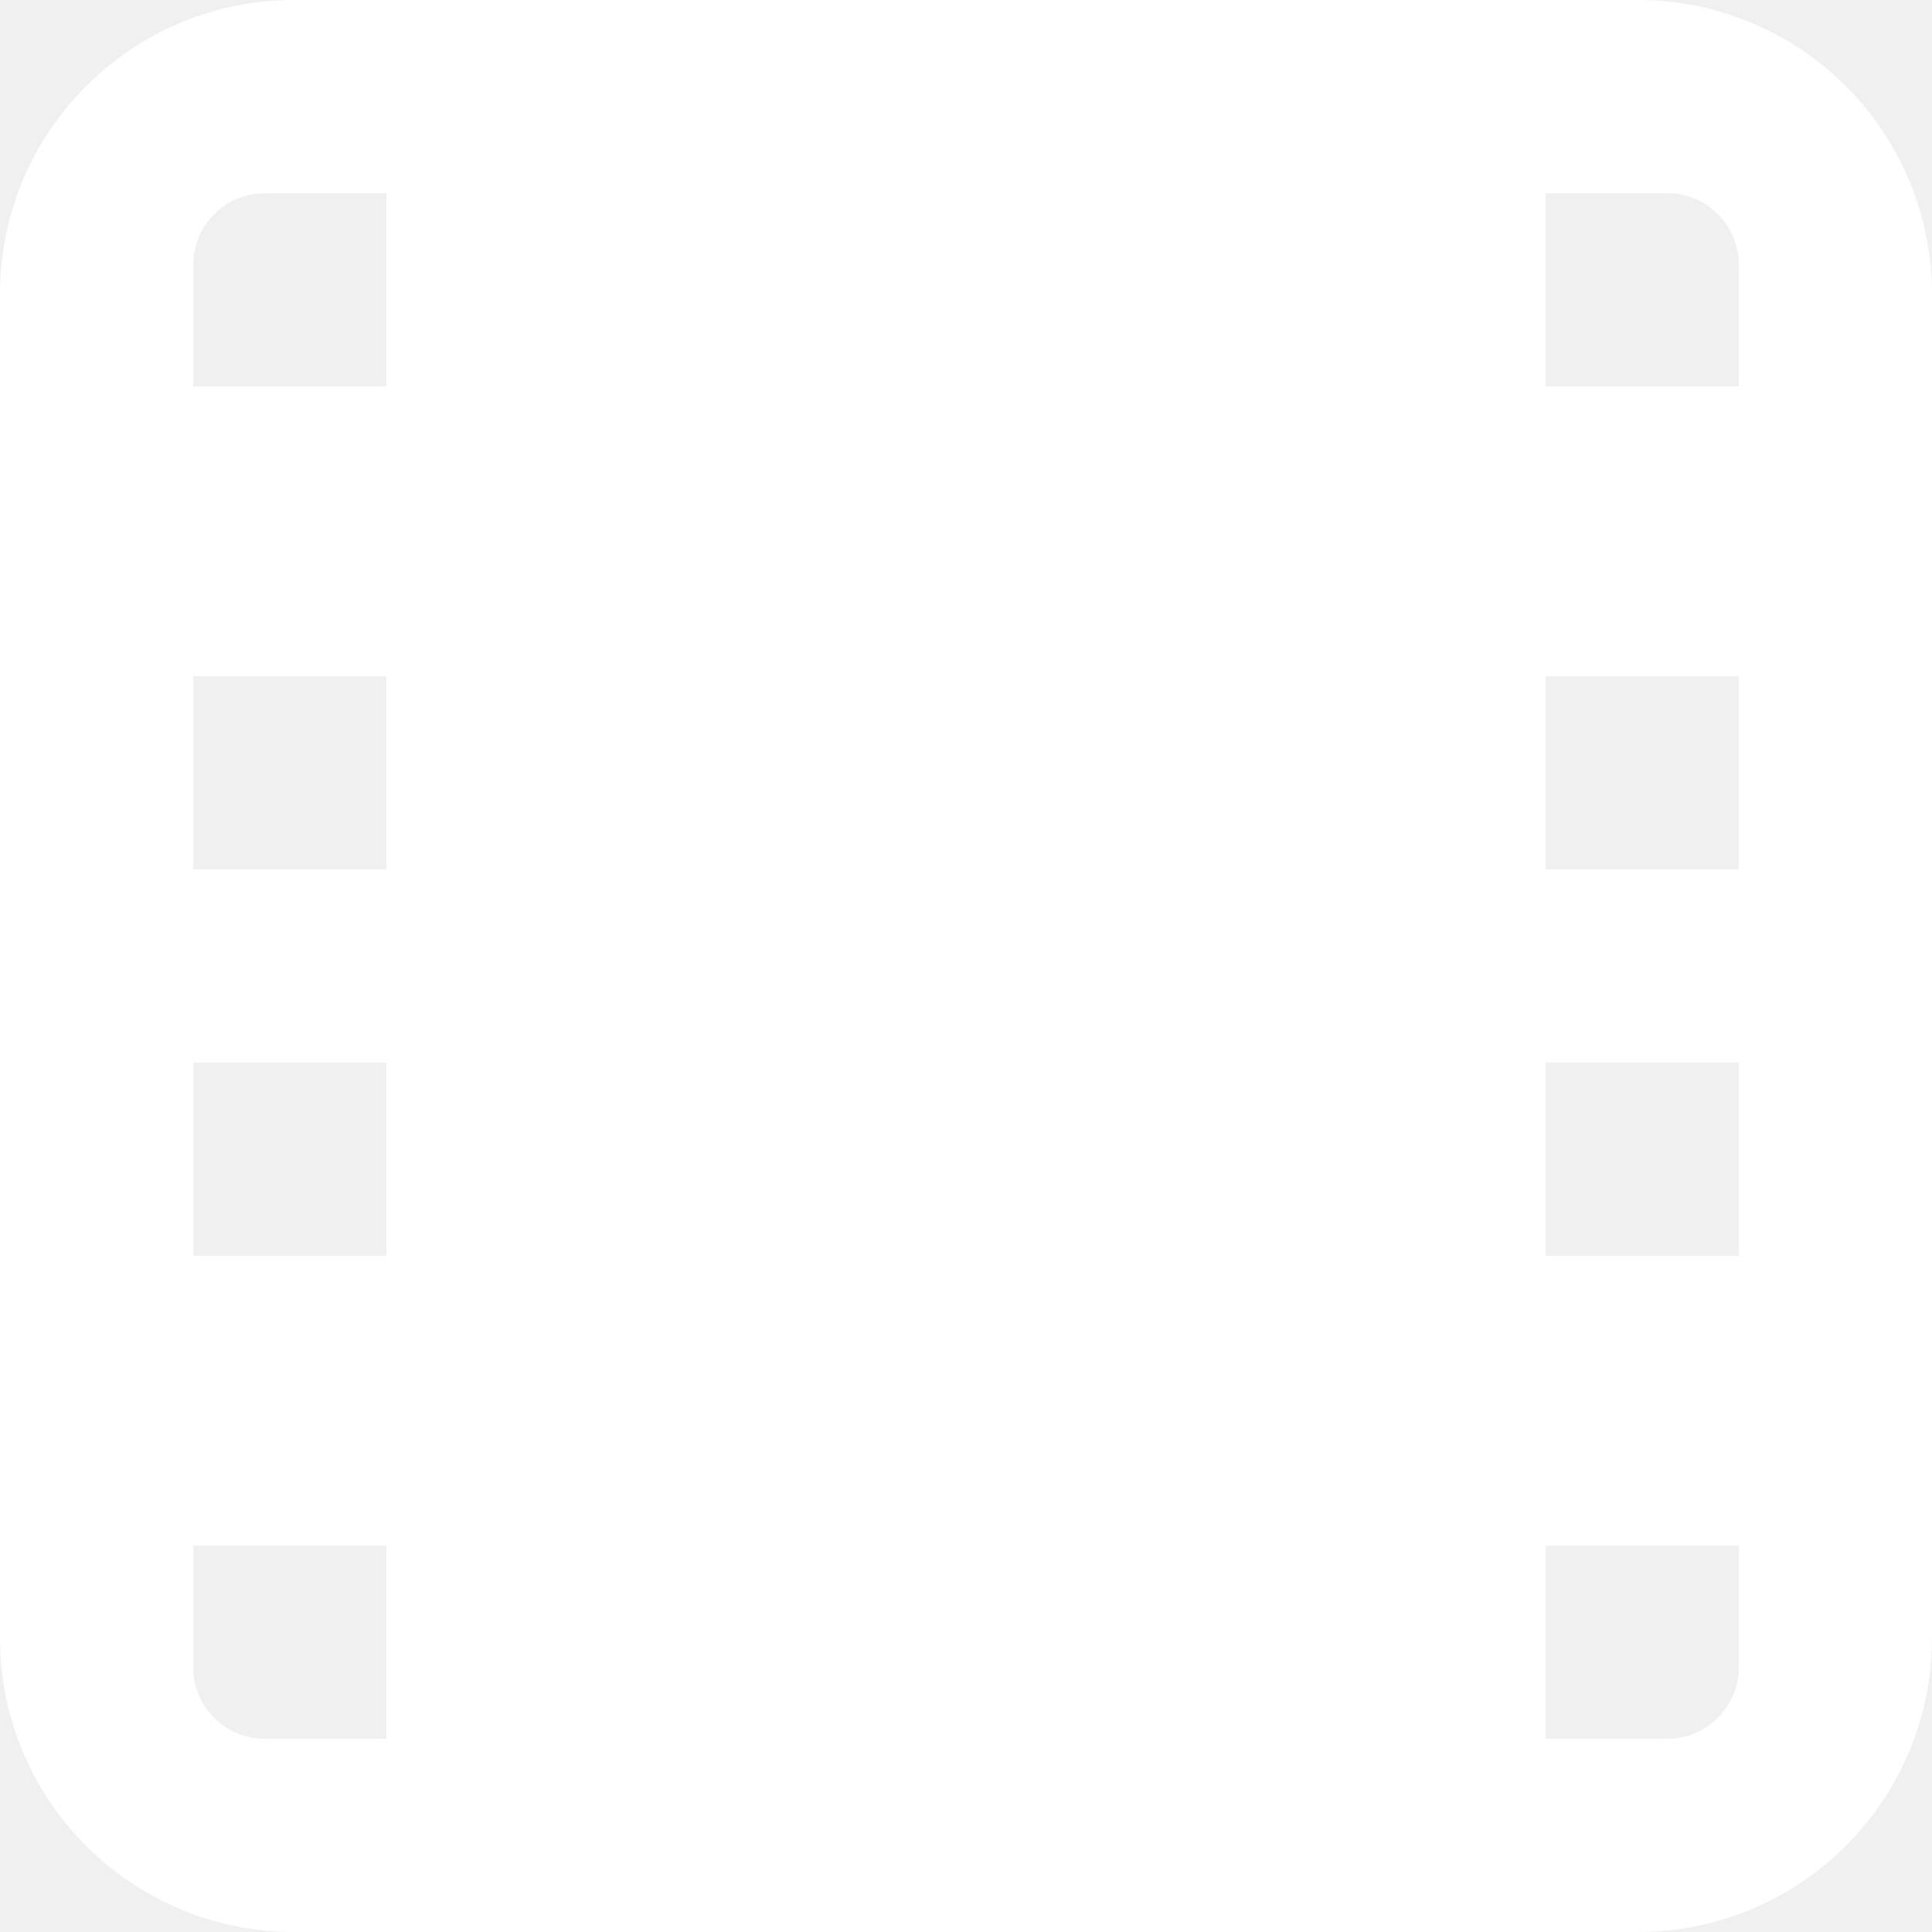
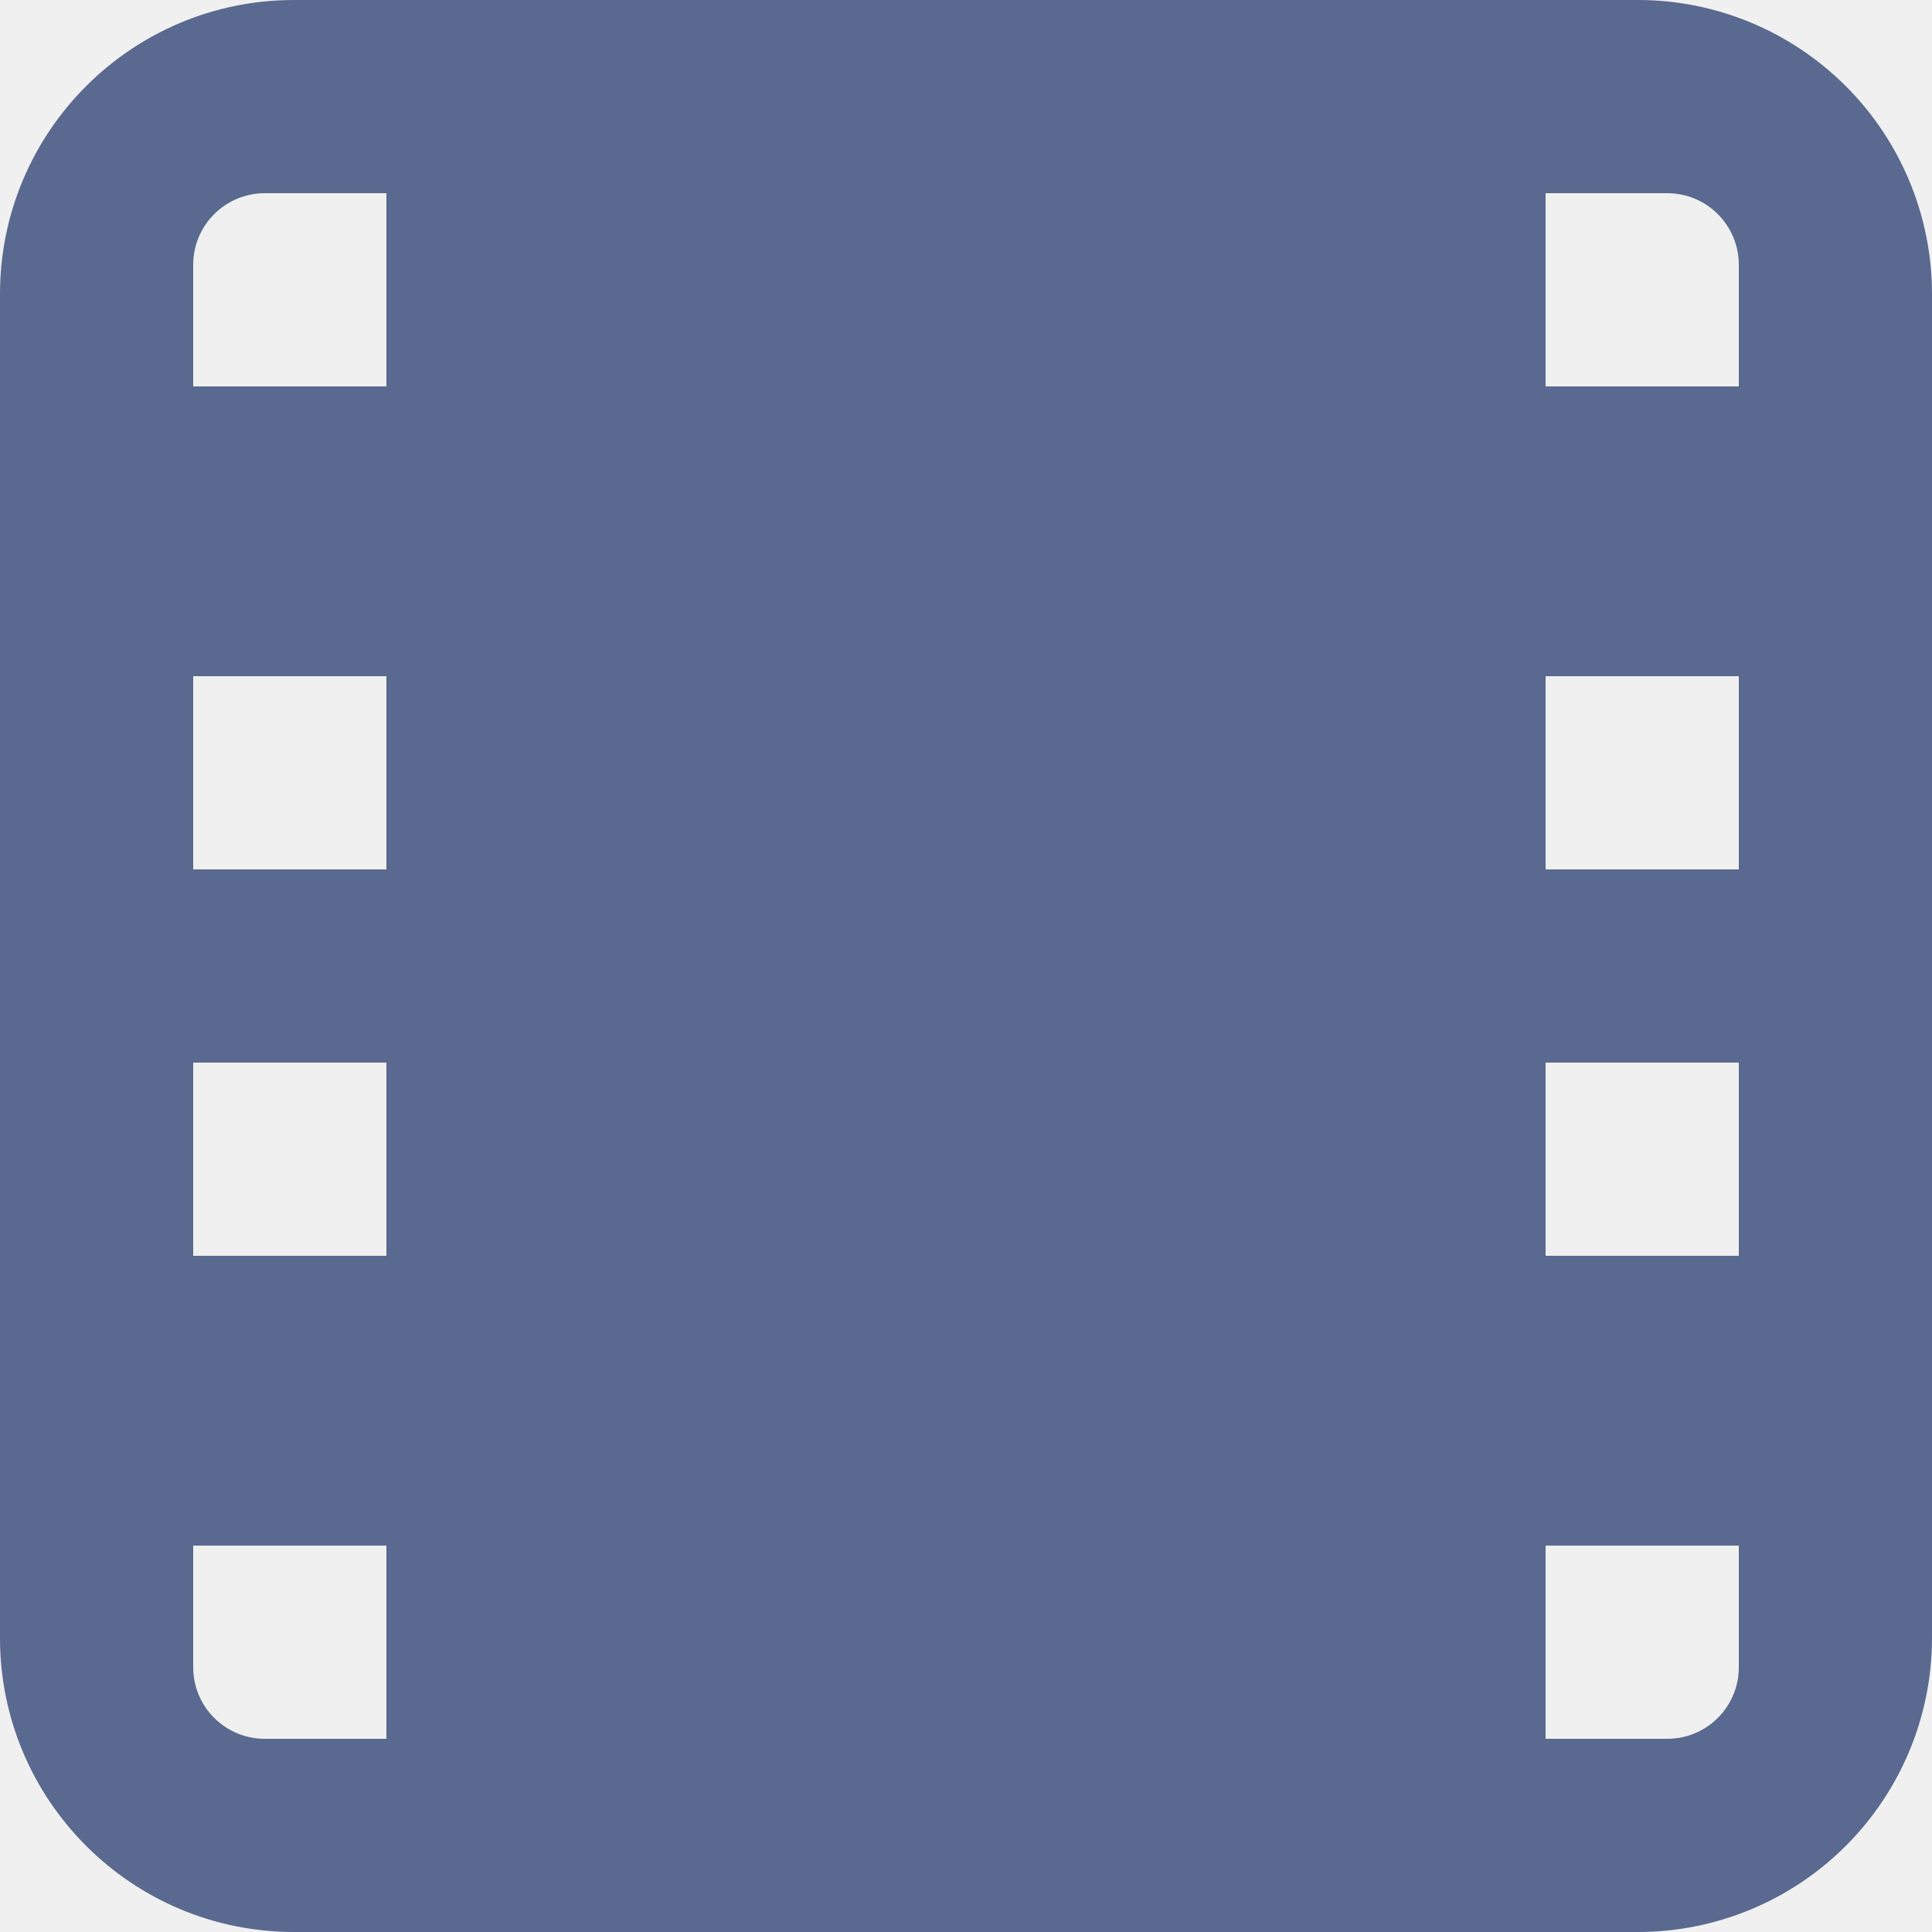
<svg xmlns="http://www.w3.org/2000/svg" width="20" height="20" viewBox="0 0 20 20" fill="none">
-   <path fill-rule="evenodd" clip-rule="evenodd" d="M16.956 0H3.044C1.363 0 0 1.363 0 3.044V16.956C0 18.637 1.363 20 3.044 20H16.956C17.763 20 18.537 19.679 19.108 19.108C19.679 18.537 20 17.763 20 16.956V3.044C20 2.237 19.679 1.463 19.108 0.892C18.537 0.321 17.763 0 16.956 0ZM4 9H2V7H4V9ZM4 11H2V13H4V11ZM18 9H16V7H18V9ZM18 11H16V13H18V11ZM18 2.74V4H16V2H17.26C17.456 2 17.645 2.078 17.783 2.217C17.922 2.356 18 2.544 18 2.74ZM4 2H2.74C2.544 2 2.356 2.078 2.217 2.217C2.078 2.356 2 2.544 2 2.74V4H4V2ZM2 17.26V16H4V18H2.74C2.544 18 2.356 17.922 2.217 17.783C2.078 17.645 2 17.456 2 17.26ZM17.26 18C17.669 18 18 17.669 18 17.26V16H16V18H17.26Z" fill="white" />
+   <path fill-rule="evenodd" clip-rule="evenodd" d="M16.956 0H3.044C1.363 0 0 1.363 0 3.044V16.956C0 18.637 1.363 20 3.044 20H16.956C17.763 20 18.537 19.679 19.108 19.108C19.679 18.537 20 17.763 20 16.956V3.044C20 2.237 19.679 1.463 19.108 0.892C18.537 0.321 17.763 0 16.956 0ZM4 9H2V7H4V9ZM4 11H2V13H4V11ZM18 9H16V7H18V9ZM18 11H16V13H18V11ZM18 2.74V4H16V2H17.26C17.456 2 17.645 2.078 17.783 2.217C17.922 2.356 18 2.544 18 2.74ZM4 2H2.74C2.544 2 2.356 2.078 2.217 2.217C2.078 2.356 2 2.544 2 2.74V4H4V2ZM2 17.26V16H4V18H2.74C2.544 18 2.356 17.922 2.217 17.783C2.078 17.645 2 17.456 2 17.26ZM17.26 18C17.669 18 18 17.669 18 17.26V16H16V18H17.26Z" fill="#5A698F" />
</svg>
